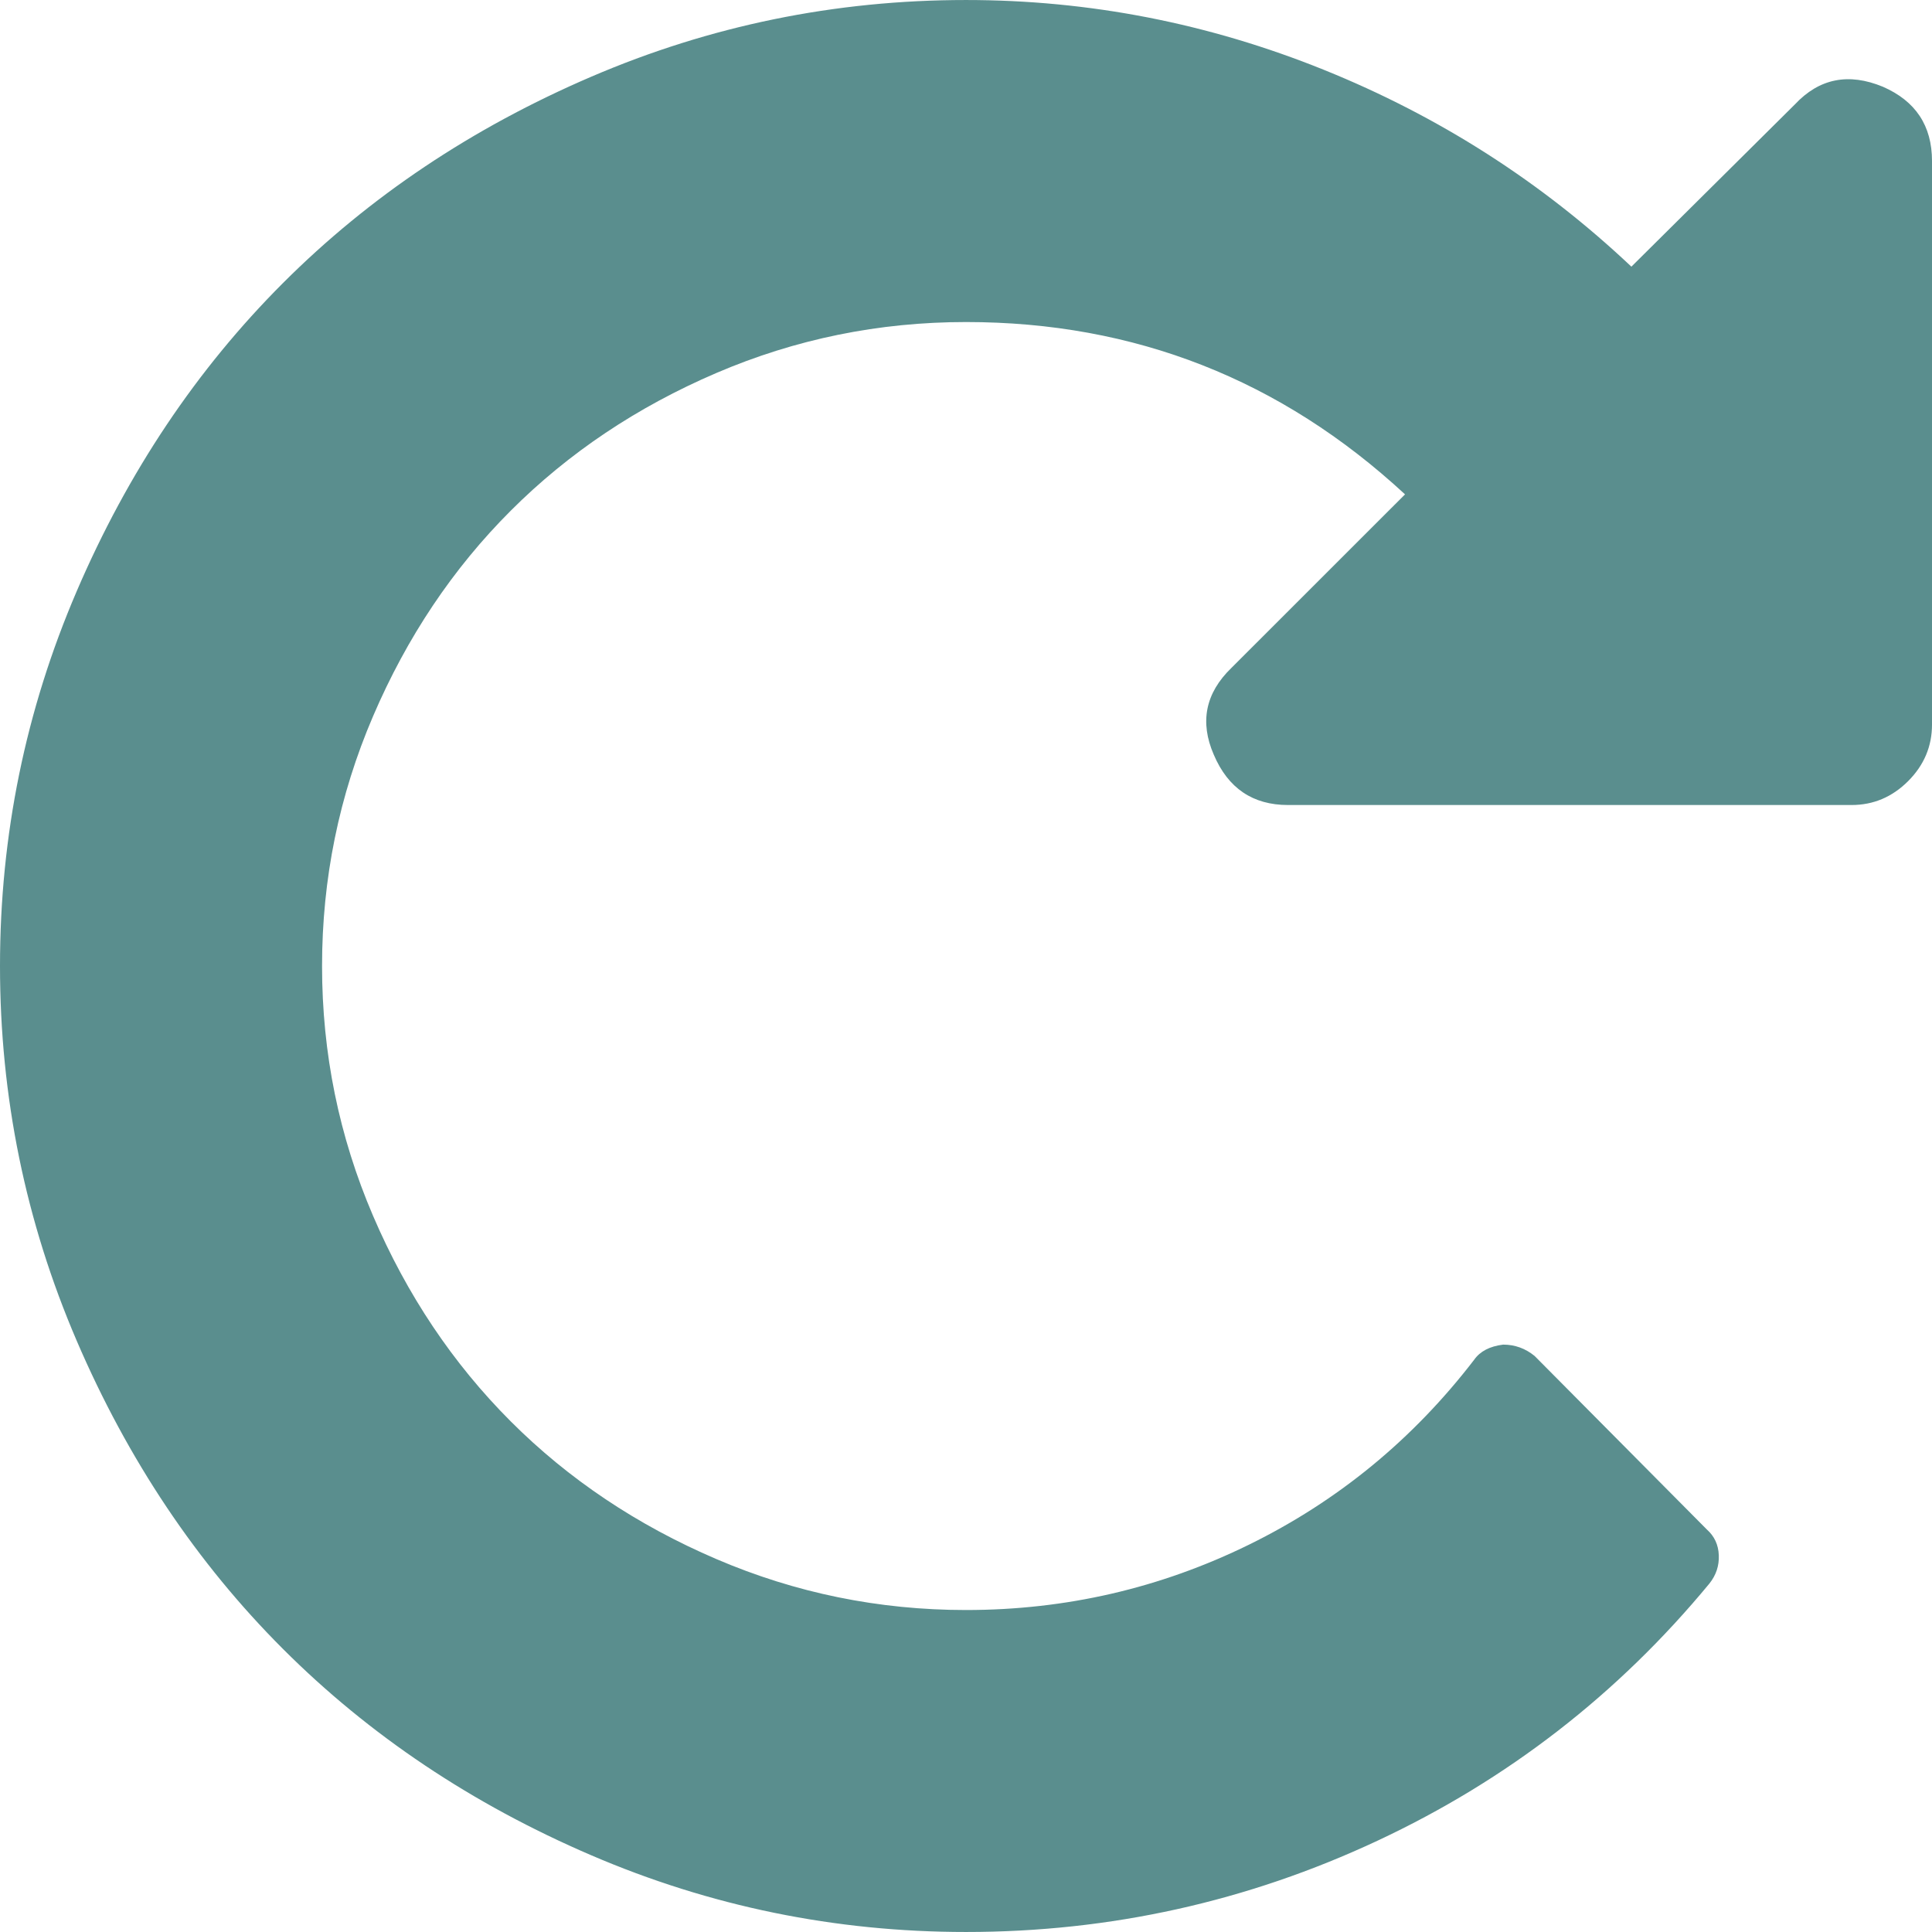
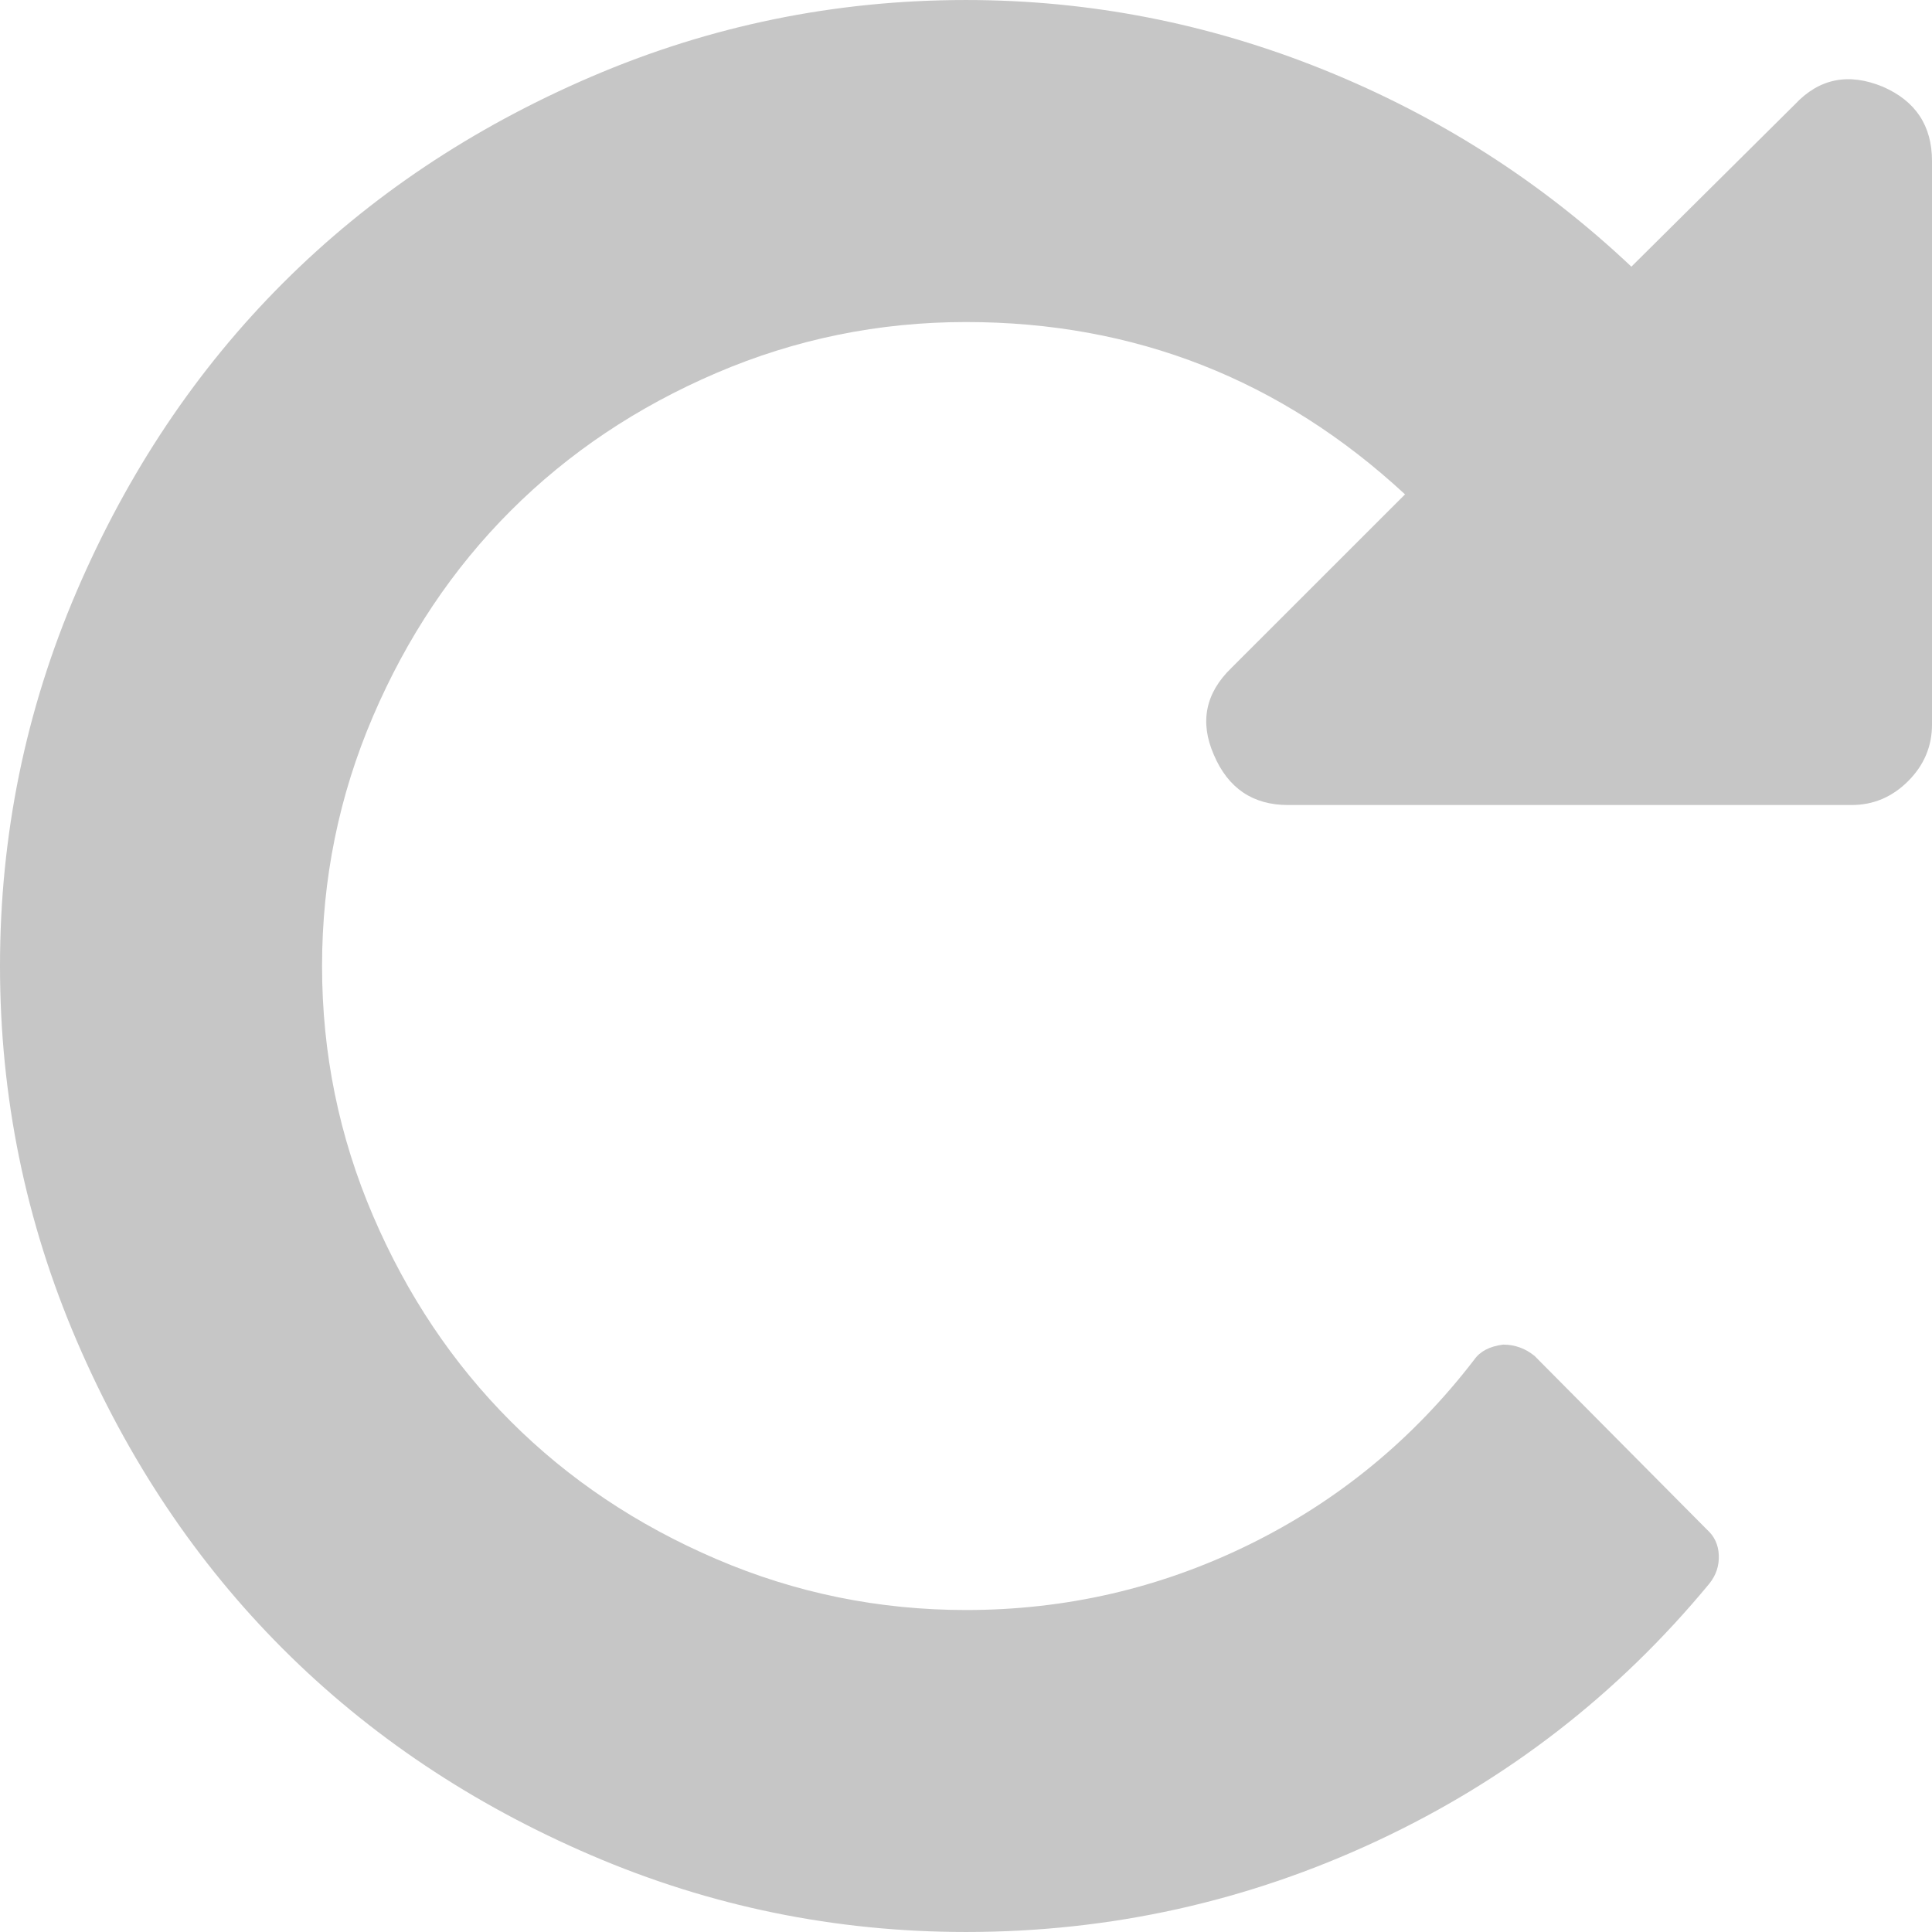
- <svg xmlns="http://www.w3.org/2000/svg" version="1.1" id="Capa_1" x="0px" y="0px" width="438.542px" height="438.542px" viewBox="0 0 438.542 438.542" style="fill:#5A8E8E; enable-background:new 0 0 438.542 438.542;" xml:space="preserve">
+ <svg xmlns="http://www.w3.org/2000/svg" version="1.1" id="Capa_1" x="0px" y="0px" width="438.542px" height="438.542px" viewBox="0 0 438.542 438.542" style="fill:#c6c6c6; enable-background:new 0 0 438.542 438.542;" xml:space="preserve">
  <g>
    <path d="M427.408,19.697c-7.803-3.23-14.463-1.902-19.986,3.999l-37.116,36.834C349.94,41.305,326.672,26.412,300.5,15.848   C274.328,5.285,247.251,0.003,219.271,0.003c-29.692,0-58.052,5.808-85.08,17.417c-27.03,11.61-50.347,27.215-69.951,46.82   c-19.605,19.607-35.214,42.921-46.824,69.949C5.807,161.219,0,189.575,0,219.271c0,29.687,5.807,58.05,17.417,85.079   c11.613,27.031,27.218,50.347,46.824,69.952c19.604,19.599,42.921,35.207,69.951,46.818c27.028,11.611,55.388,17.419,85.08,17.419   c32.736,0,63.865-6.899,93.363-20.7c29.5-13.795,54.625-33.26,75.377-58.386c1.52-1.903,2.234-4.045,2.136-6.424   c-0.089-2.378-0.999-4.329-2.711-5.852l-39.108-39.399c-2.101-1.711-4.473-2.566-7.139-2.566c-3.045,0.38-5.232,1.526-6.566,3.429   c-13.895,18.086-30.93,32.072-51.107,41.977c-20.173,9.894-41.586,14.839-64.237,14.839c-19.792,0-38.684-3.854-56.671-11.564   c-17.989-7.706-33.551-18.127-46.682-31.261c-13.13-13.135-23.551-28.691-31.261-46.682c-7.708-17.987-11.563-36.874-11.563-56.671   c0-19.795,3.858-38.691,11.563-56.674c7.707-17.985,18.127-33.547,31.261-46.678c13.135-13.134,28.693-23.555,46.682-31.265   c17.983-7.707,36.879-11.563,56.671-11.563c38.259,0,71.475,13.039,99.646,39.116l-39.409,39.394   c-5.903,5.711-7.231,12.279-4.001,19.701c3.241,7.614,8.856,11.42,16.854,11.42h127.906c4.949,0,9.23-1.807,12.848-5.424   c3.613-3.616,5.42-7.898,5.42-12.847V36.55C438.542,28.558,434.84,22.943,427.408,19.697z" />
  </g>
  <g>
</g>
  <g>
</g>
  <g>
</g>
  <g>
</g>
  <g>
</g>
  <g>
</g>
  <g>
</g>
  <g>
</g>
  <g>
</g>
  <g>
</g>
  <g>
</g>
  <g>
</g>
  <g>
</g>
  <g>
</g>
  <g>
</g>
</svg>
